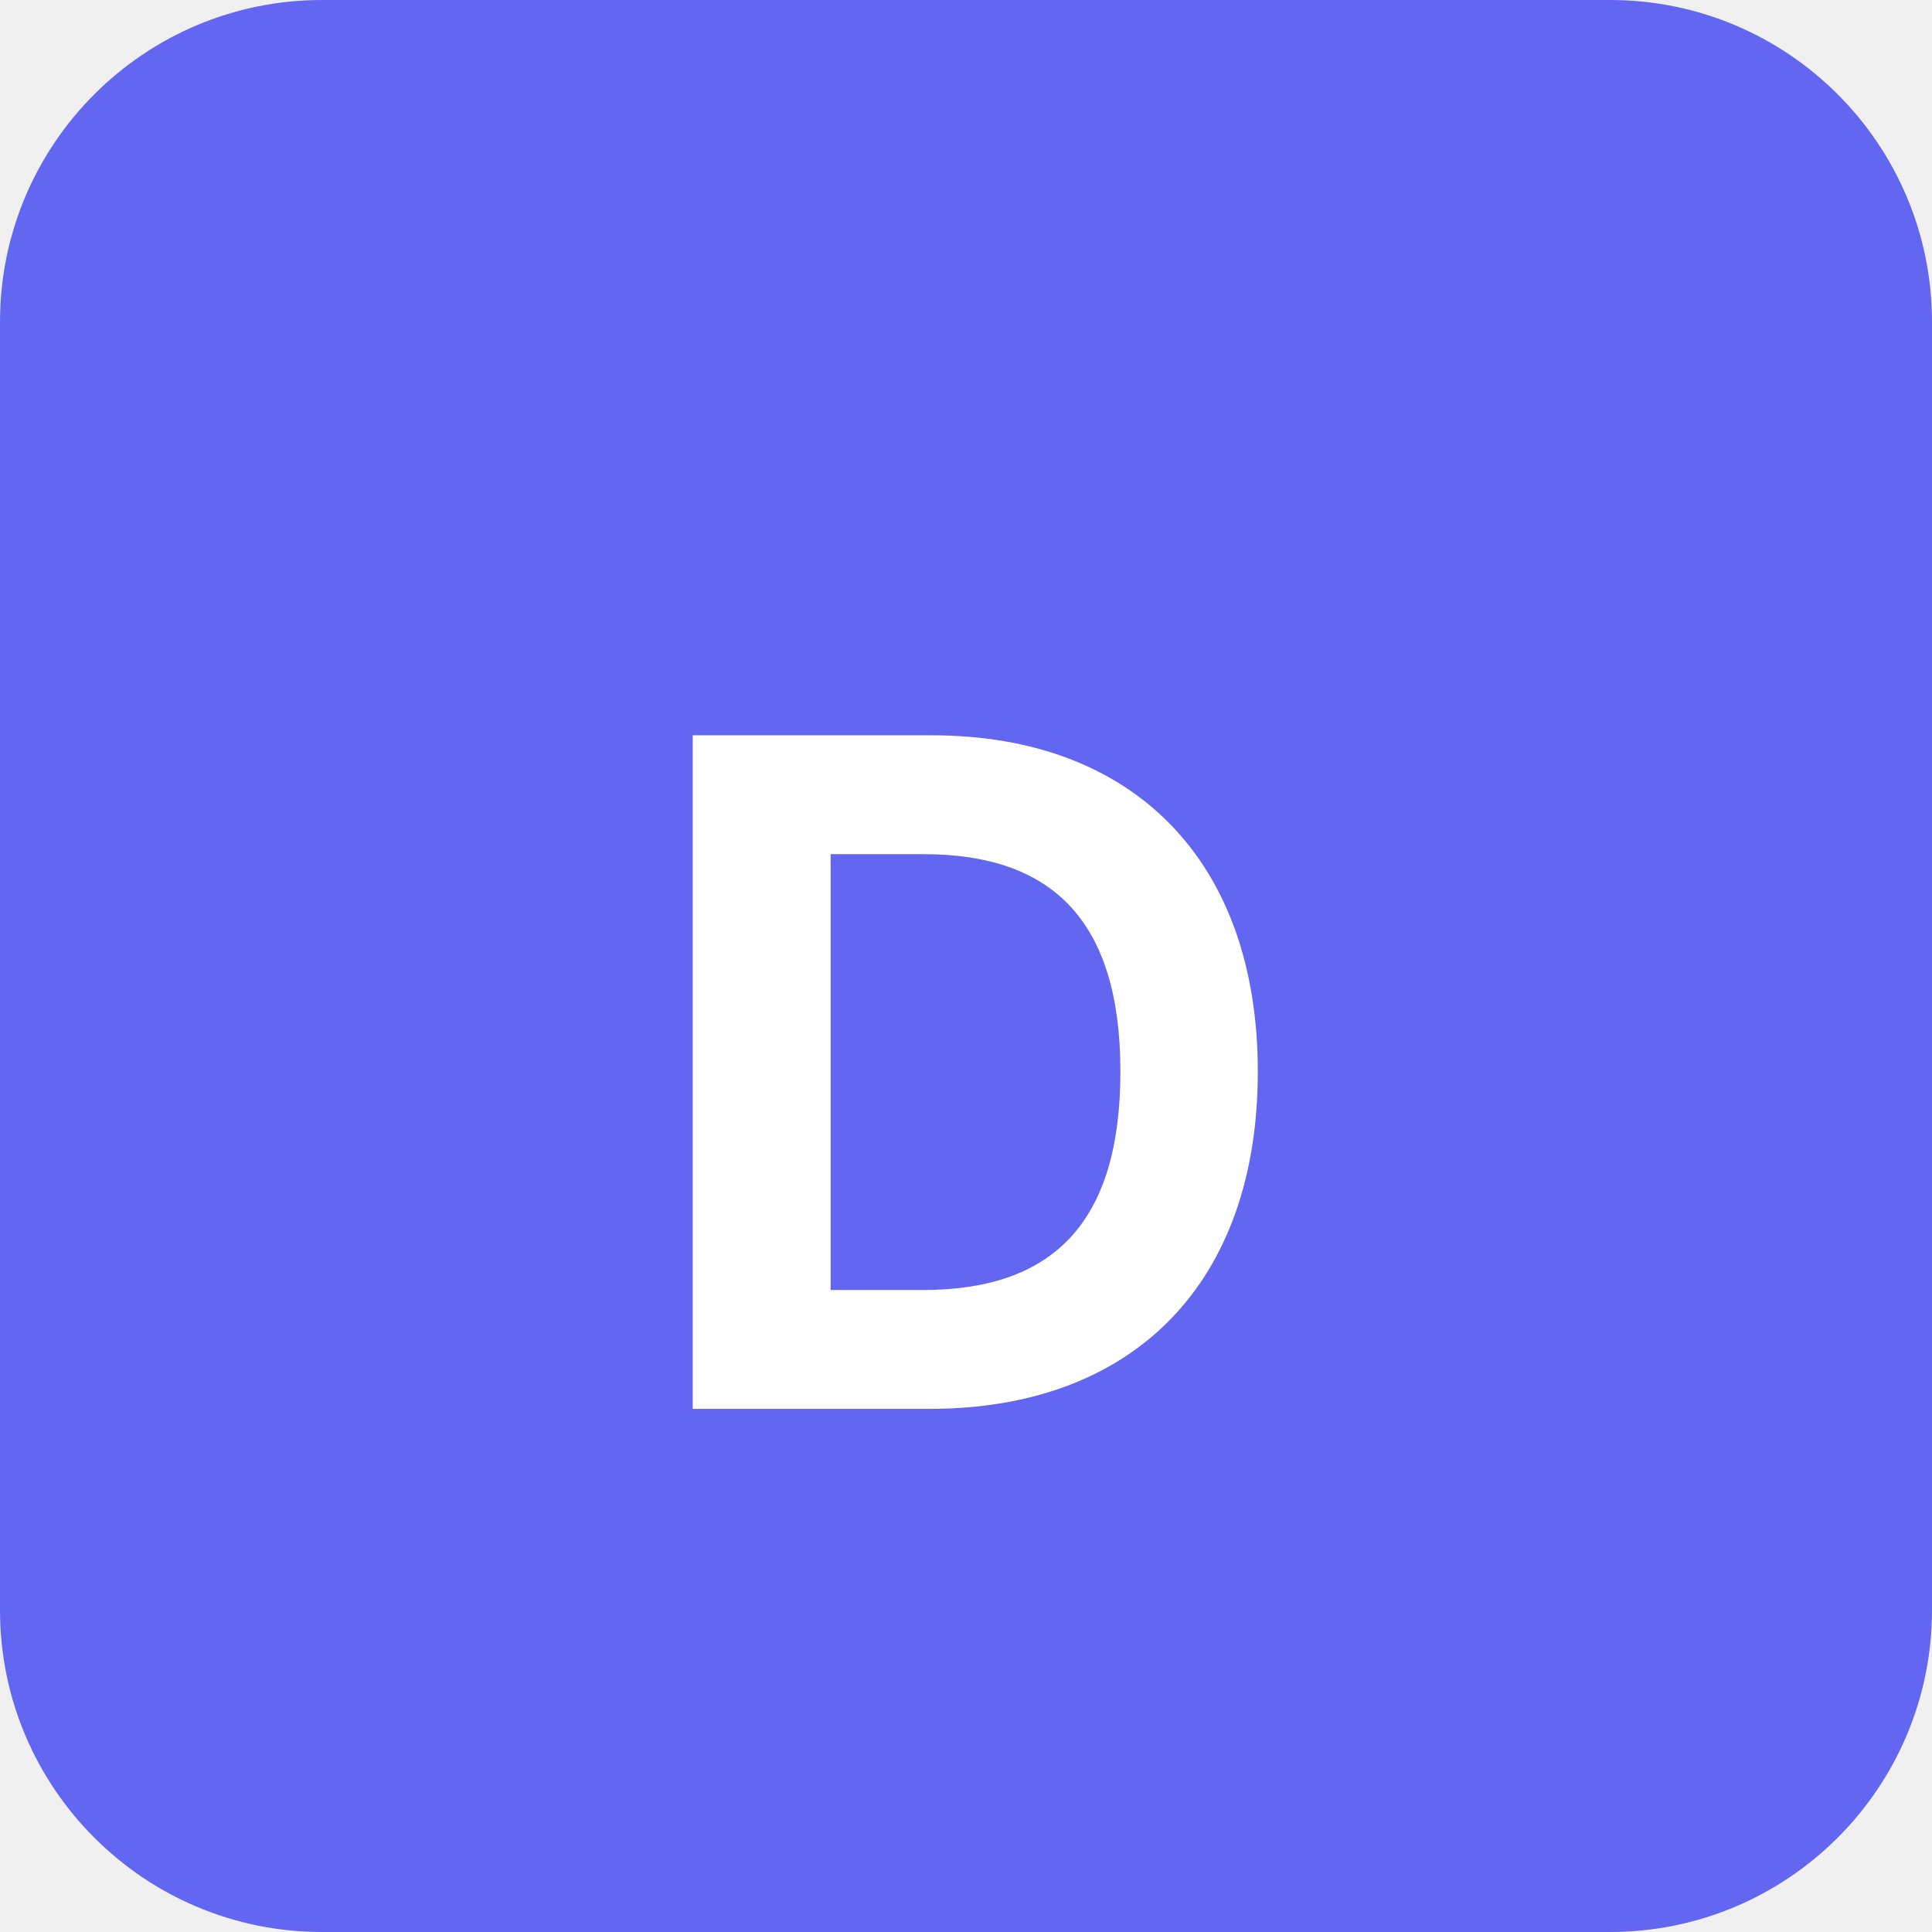
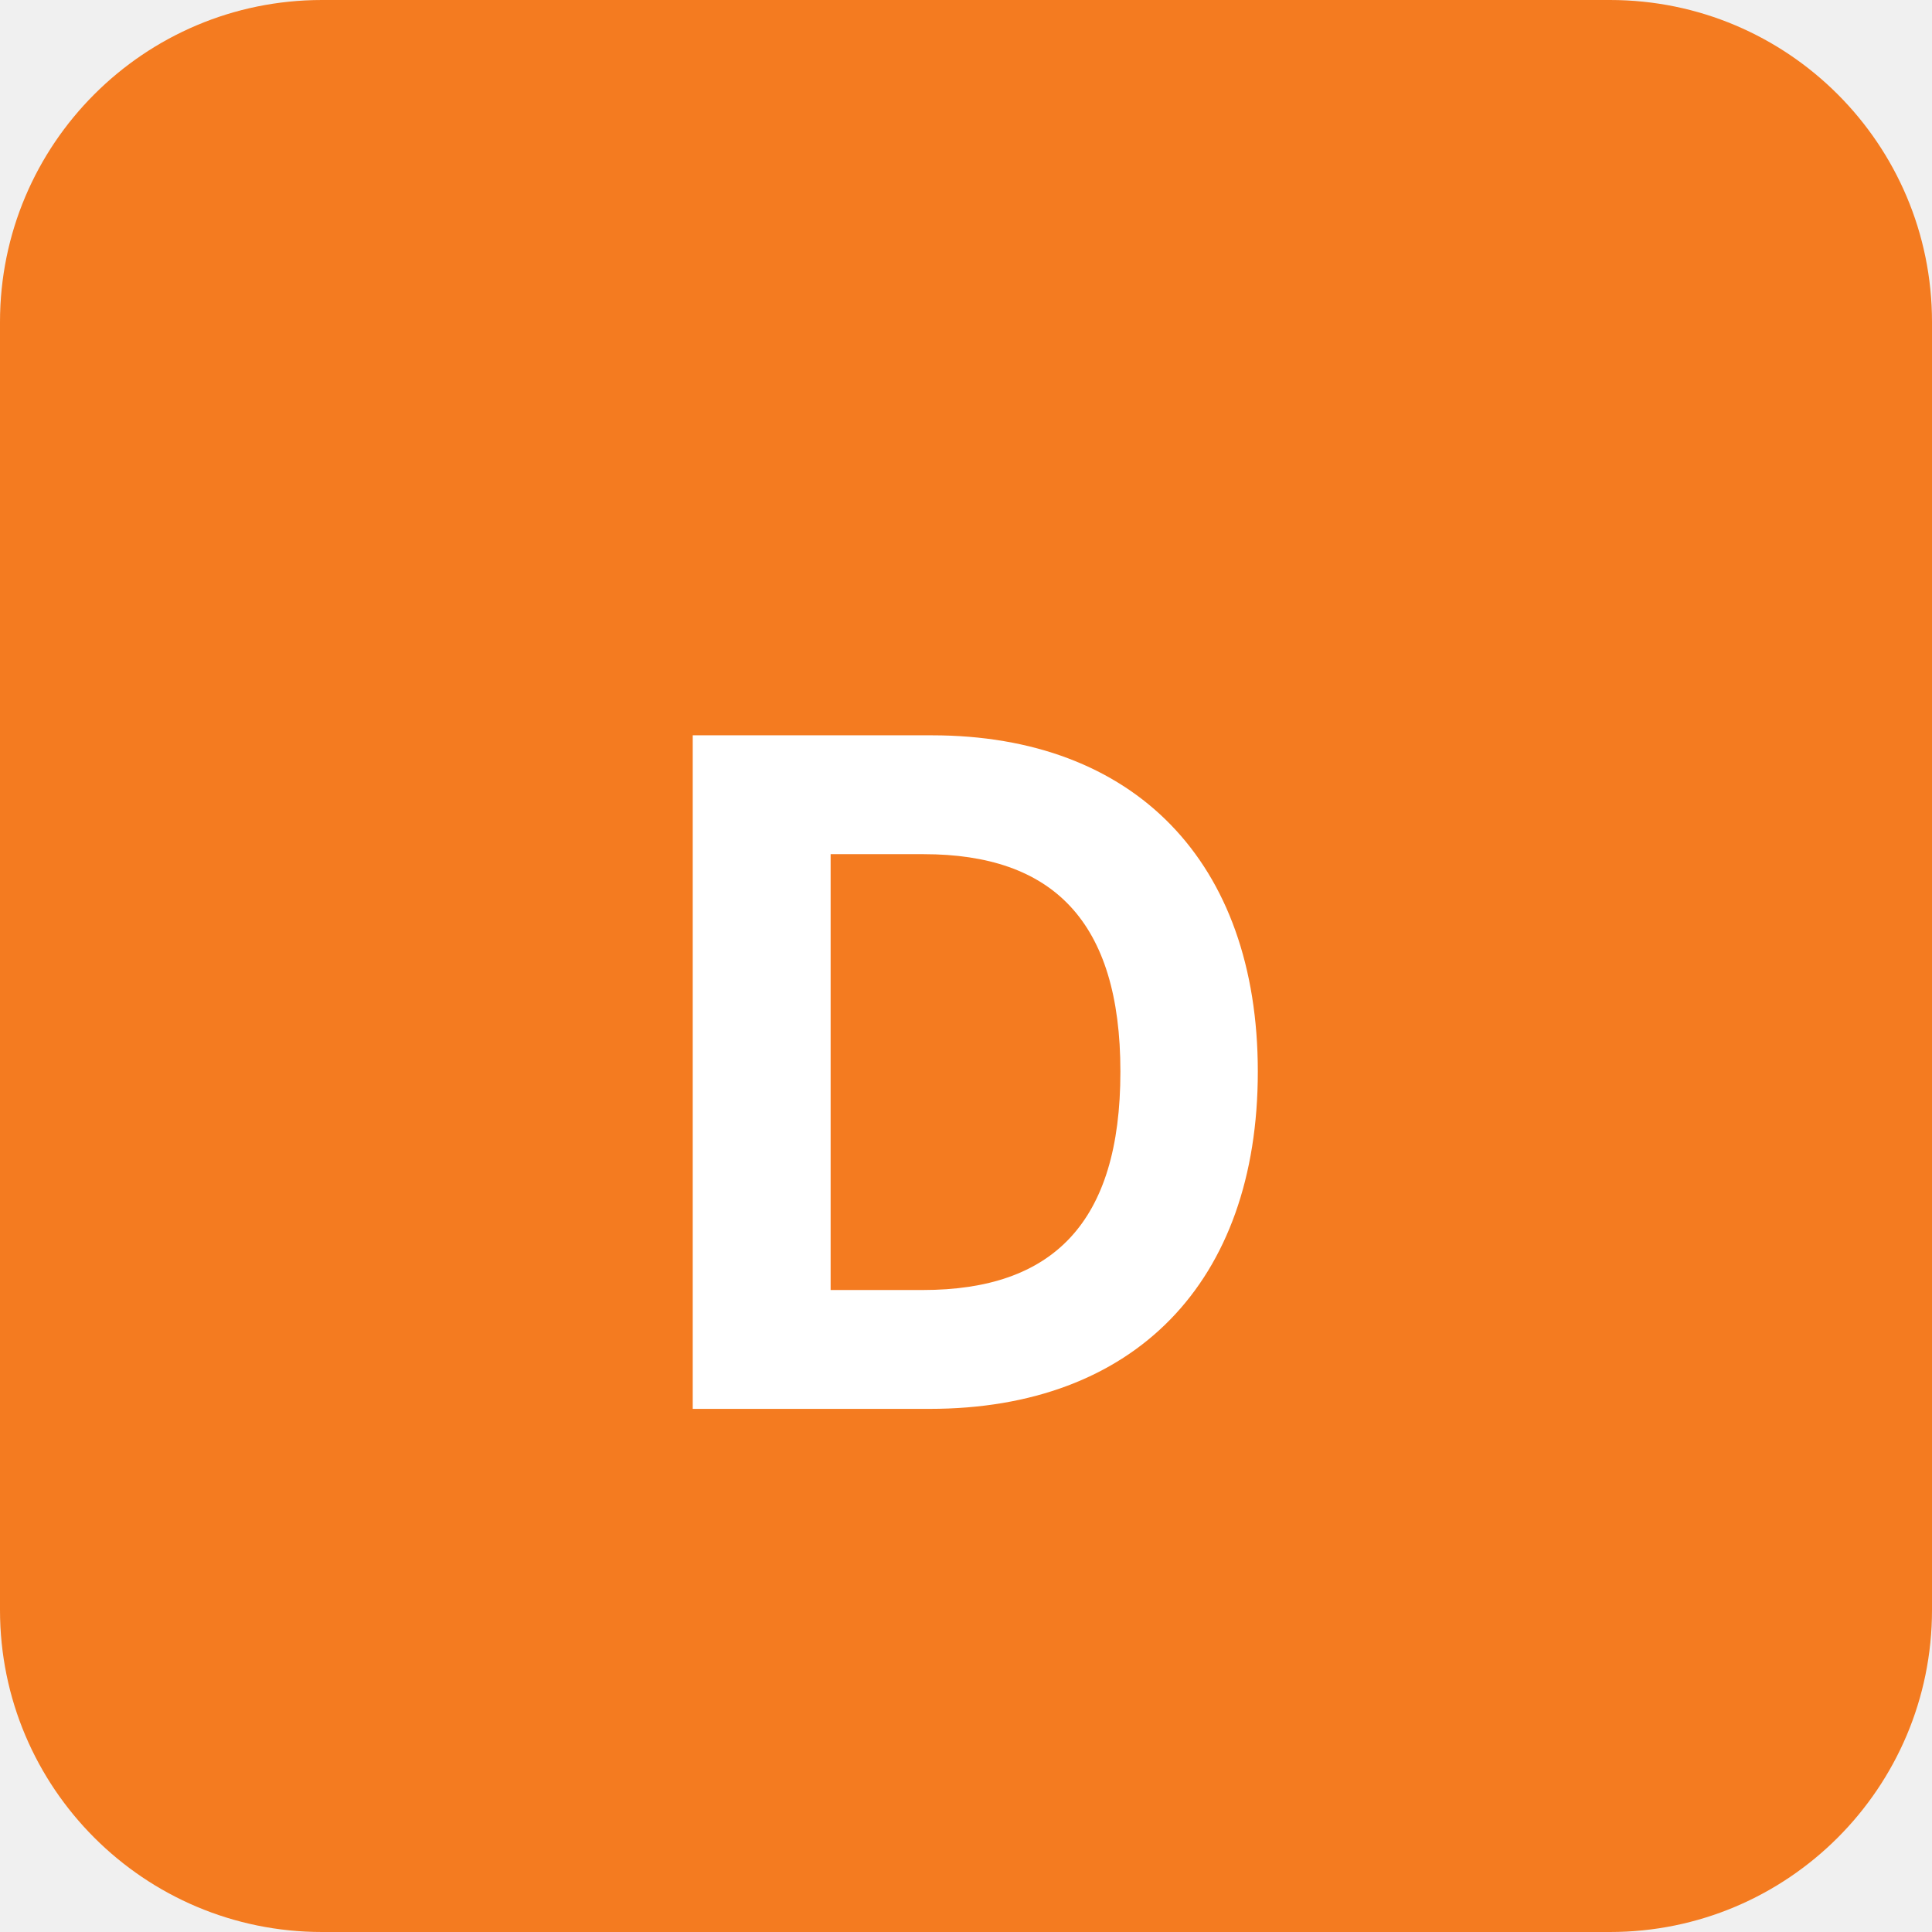
<svg xmlns="http://www.w3.org/2000/svg" viewBox="0 0 192 192" width="192" height="192">
-   <rect width="192" height="192" fill="#6366F1" rx="32" ry="32" />
+   <rect width="192" height="192" fill="#F47B20" rx="32" ry="32" />
  <text x="50%" y="55%" font-family="system-ui, -apple-system, 'Segoe UI', sans-serif" font-size="92" font-weight="700" fill="white" text-anchor="middle" dominant-baseline="middle">D</text>
</svg>
